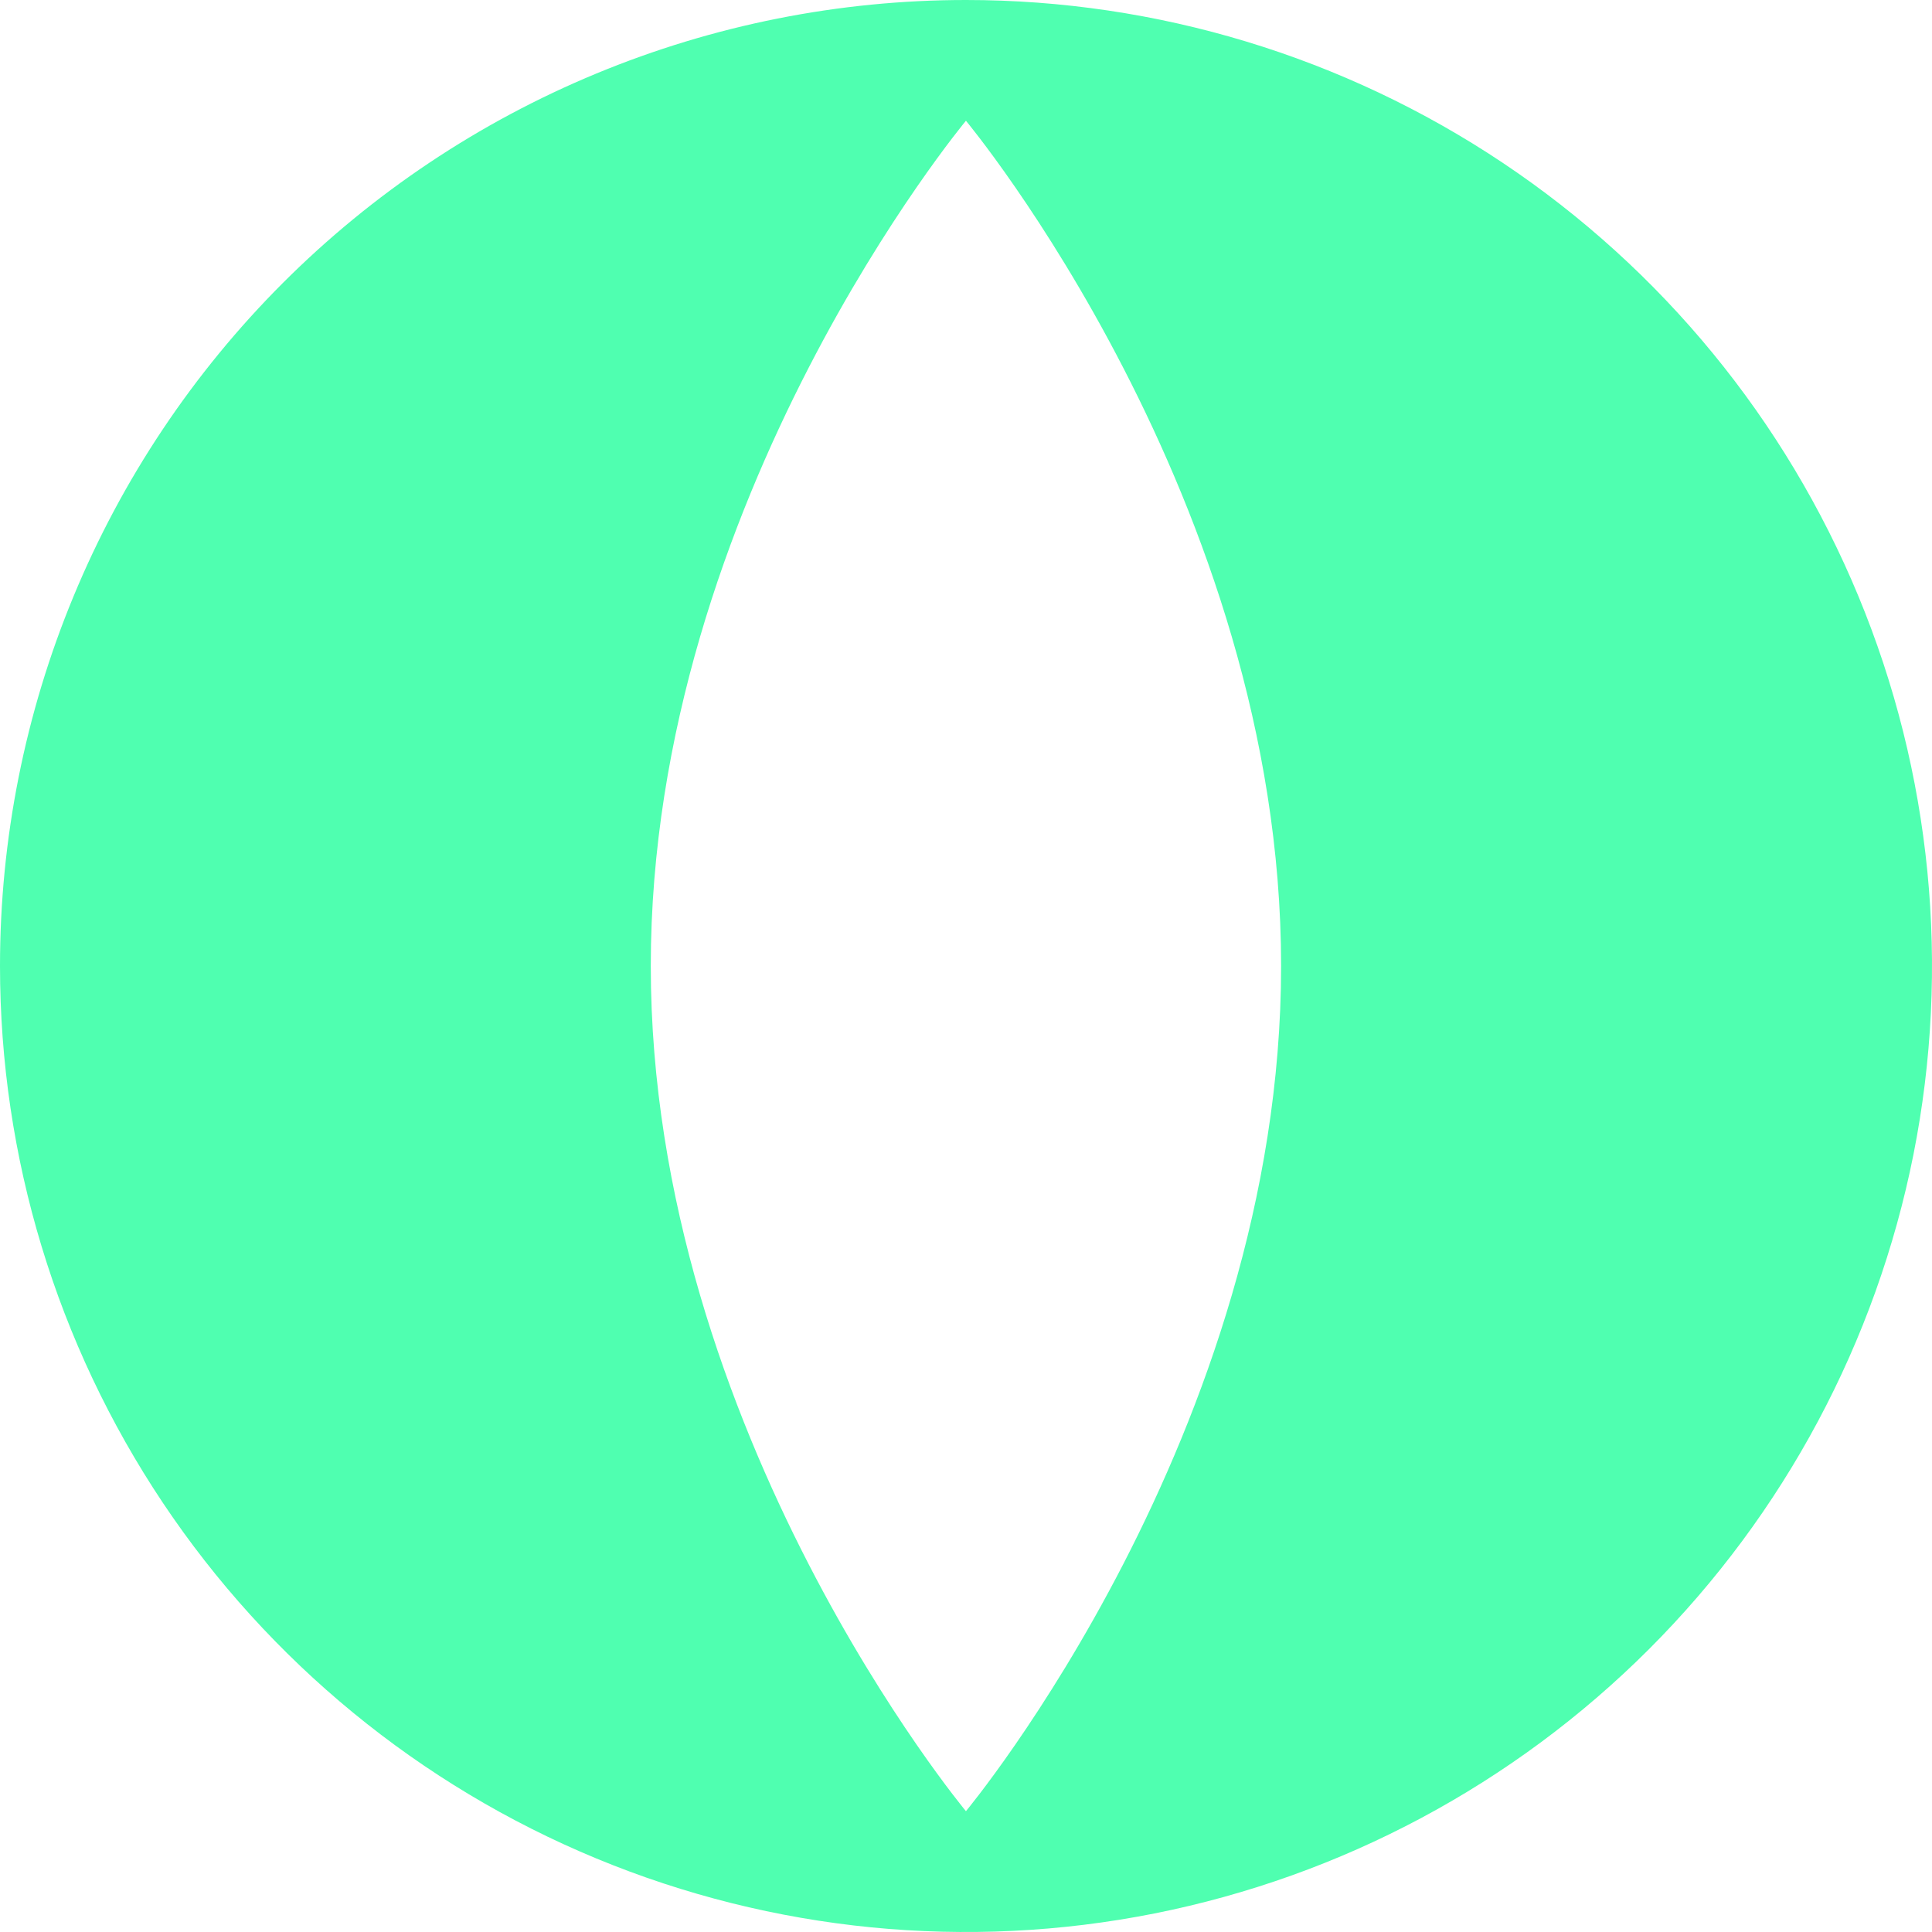
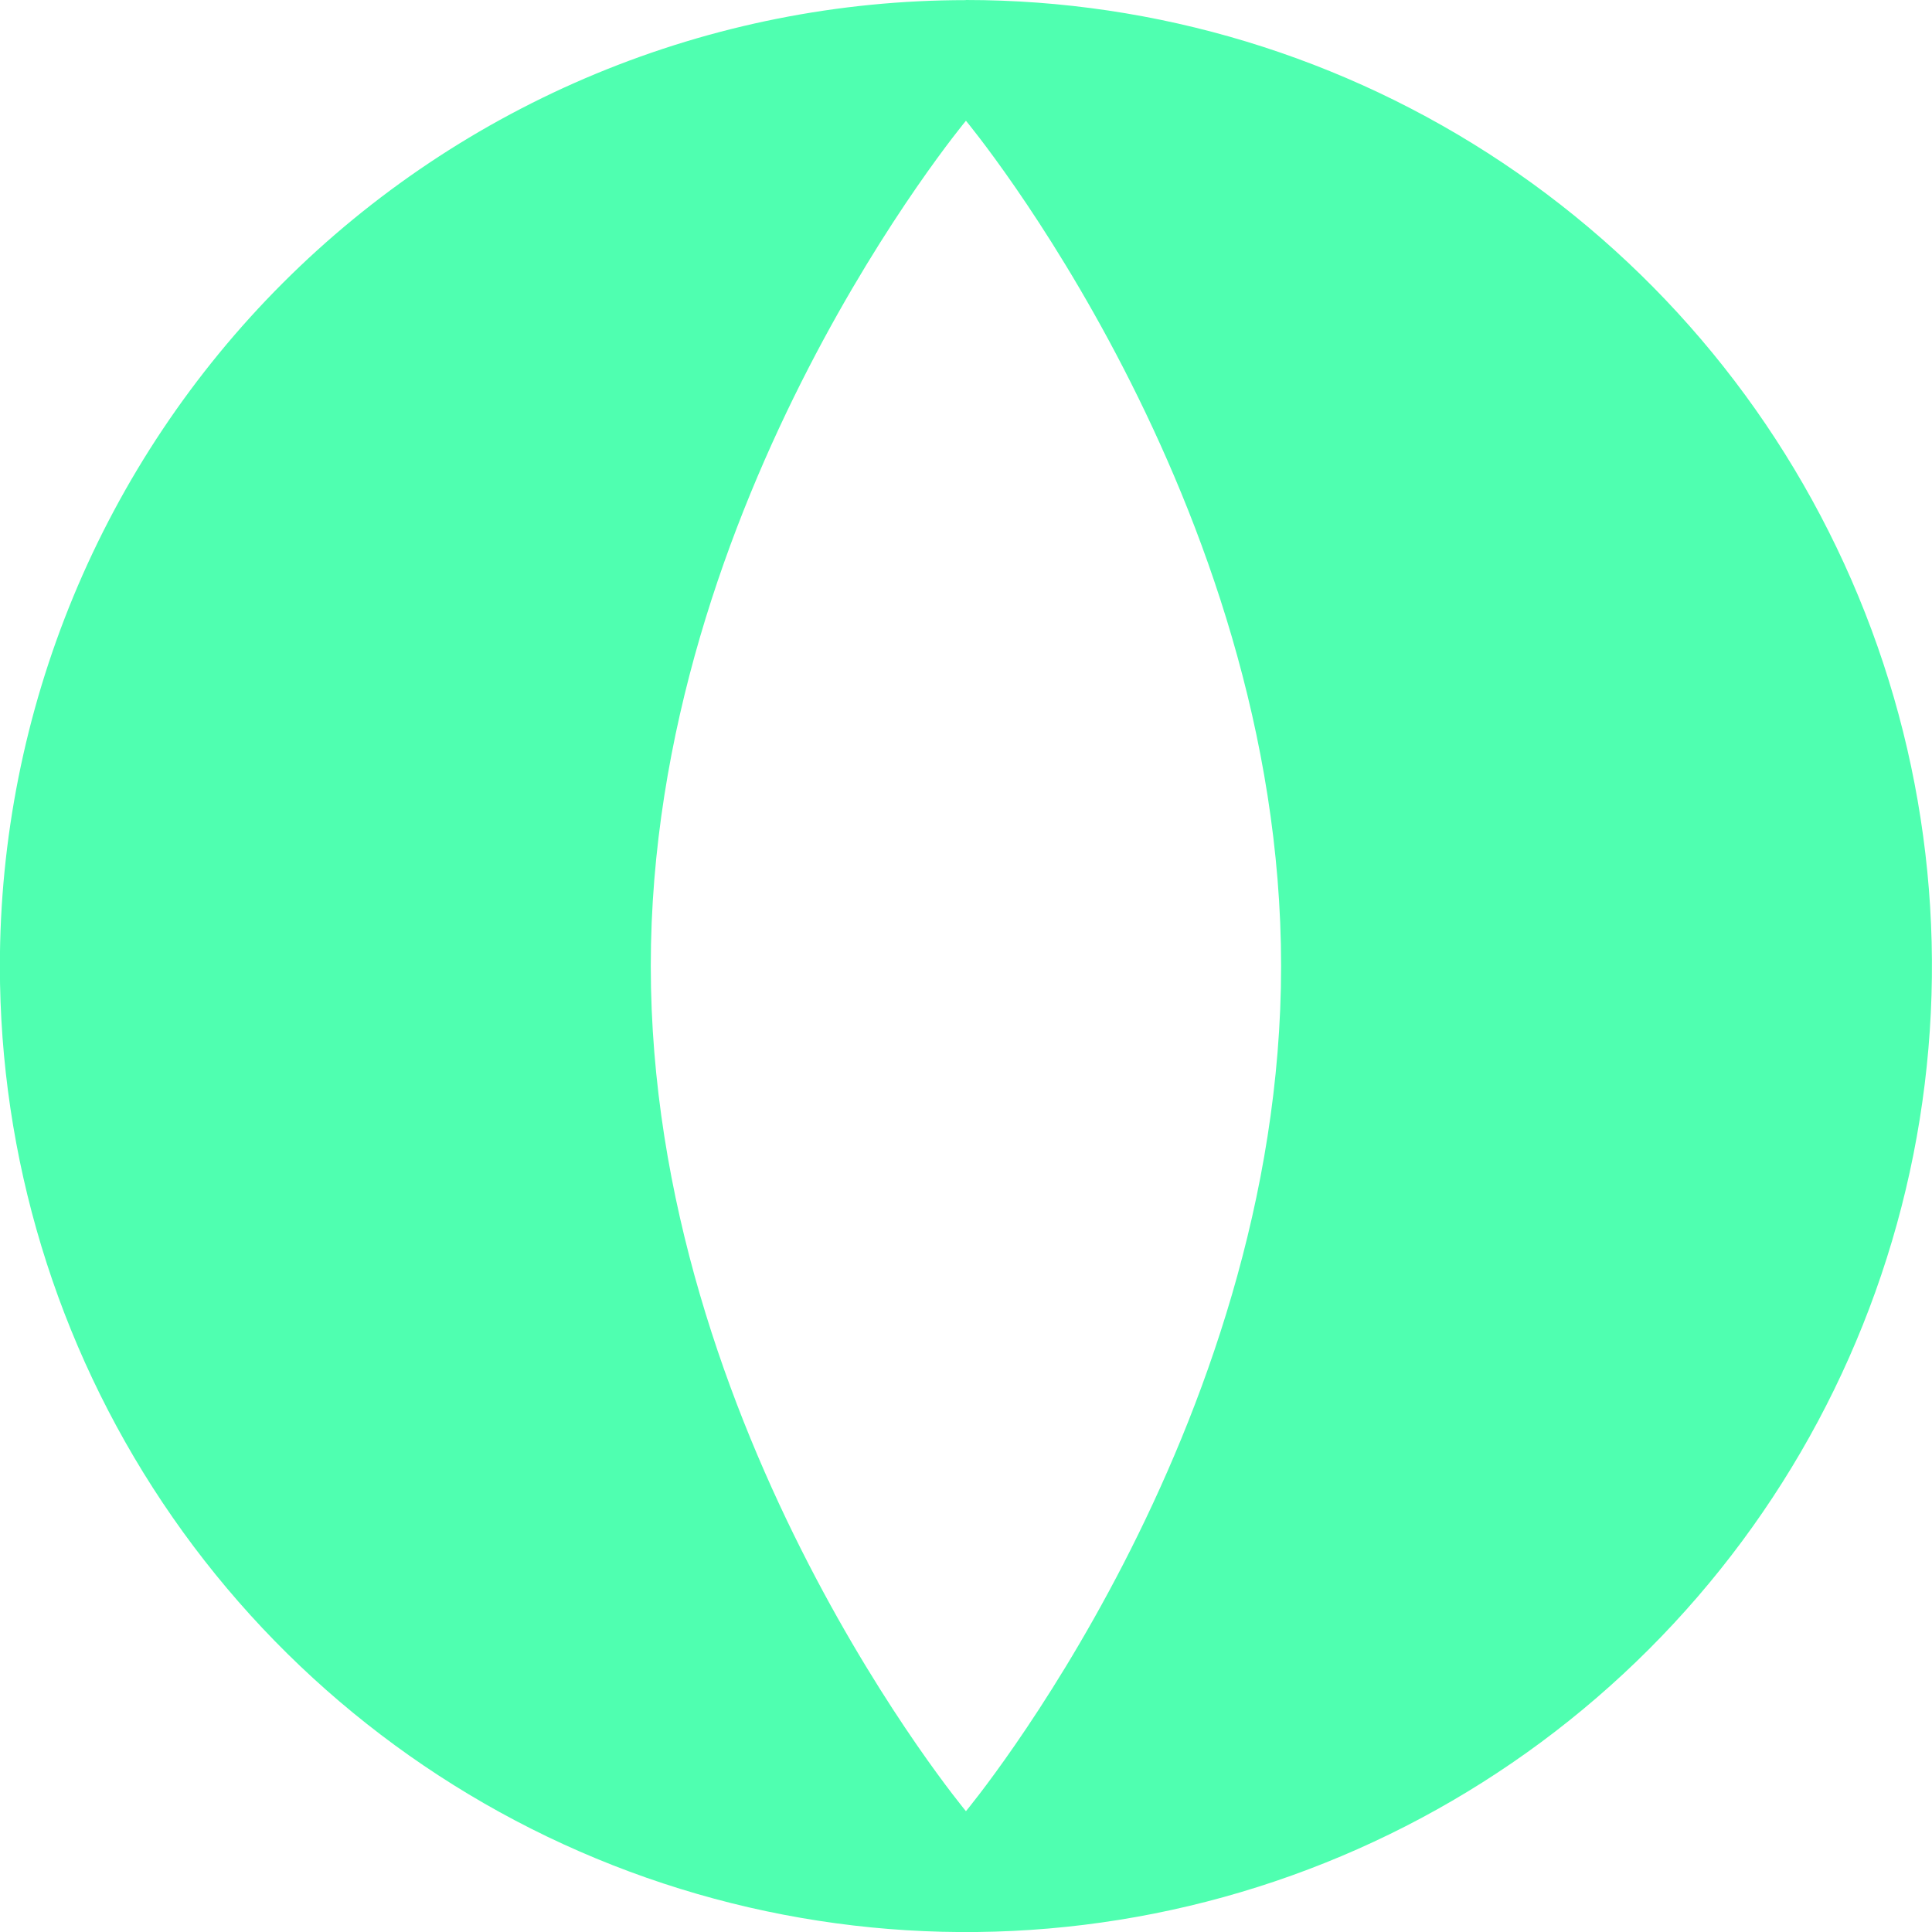
- <svg xmlns="http://www.w3.org/2000/svg" width="32" height="32" viewBox="0 0 32 32" fill="none">
-   <path d="M15.999 2.63192e-08C19.164 -0 22.257 0.938 24.889 2.696C27.52 4.454 29.571 6.953 30.782 9.877C31.993 12.8 32.31 16.017 31.693 19.121C31.075 22.225 29.551 25.076 27.314 27.314C25.076 29.551 22.225 31.075 19.121 31.693C16.017 32.31 12.8 31.993 9.877 30.782C6.953 29.571 4.454 27.52 2.696 24.889C0.938 22.257 -0 19.164 2.63192e-08 15.999C2.63192e-08 13.898 0.414 11.818 1.218 9.877C2.022 7.935 3.2 6.172 4.686 4.686C6.172 3.2 7.935 2.022 9.877 1.218C11.818 0.414 13.898 2.63192e-08 15.999 2.63192e-08ZM10.779 15.999C10.779 23.731 15.999 29.999 15.999 29.999C15.999 29.999 21.219 23.731 21.219 15.999C21.219 8.267 15.999 2 15.999 2C15.999 2 10.779 8.268 10.779 15.999Z" fill="#4FFFB0" />
+ <svg xmlns="http://www.w3.org/2000/svg" fill="none" height="32" viewBox="0 0 32 32" width="32">
+   <path d="m15.999 0c3.165-0 6.258.938 8.889 2.696 2.631 1.758 4.682 4.257 5.893 7.181s1.528 6.141.911 9.245-2.141 5.955-4.379 8.193-5.089 3.762-8.193 4.379-6.321.3-9.245-.911-5.423-3.262-7.181-5.893c-1.758-2.631-2.696-5.725-2.696-8.889 0-2.101.414-4.181 1.218-6.123.804-1.941 1.983-3.705 3.468-5.19s3.249-2.664 5.19-3.468c1.941-.804 4.021-1.218 6.123-1.218zm-5.22 15.999c0 7.732 5.22 14 5.22 14s5.22-6.268 5.22-14-5.22-13.999-5.22-13.999-5.22 6.268-5.22 13.999z" fill="#4fffb0" />
</svg>
